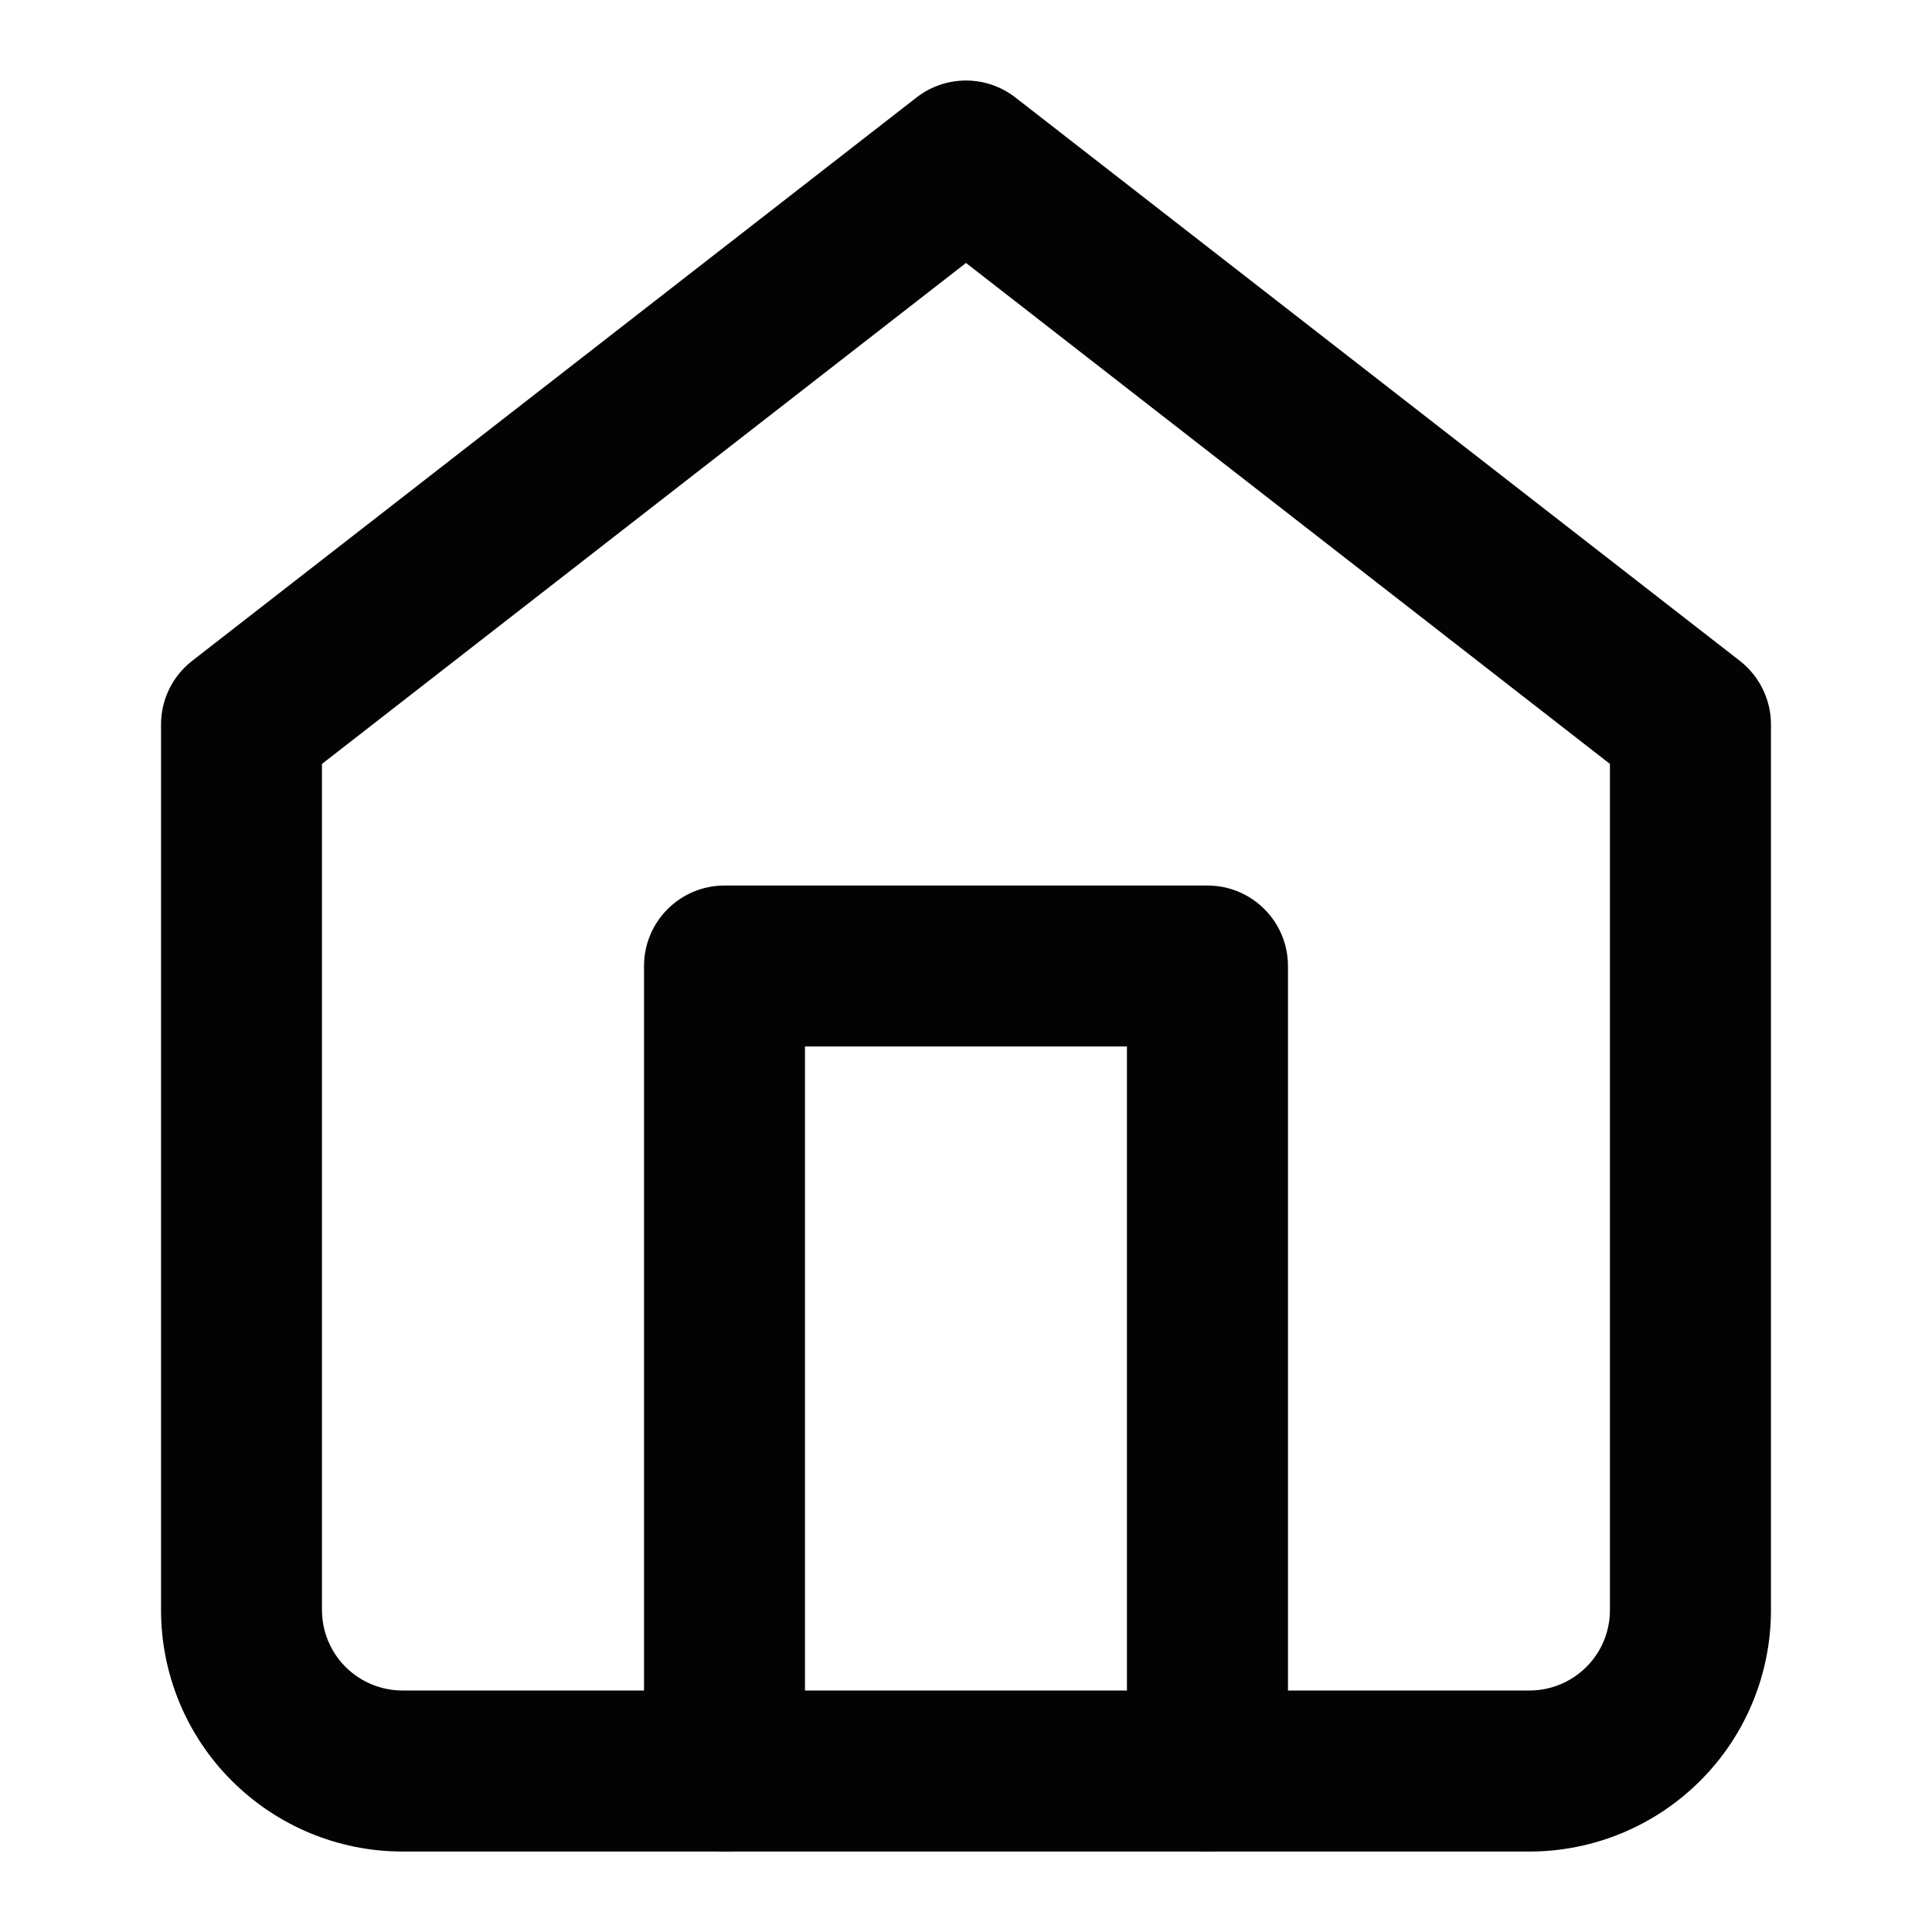
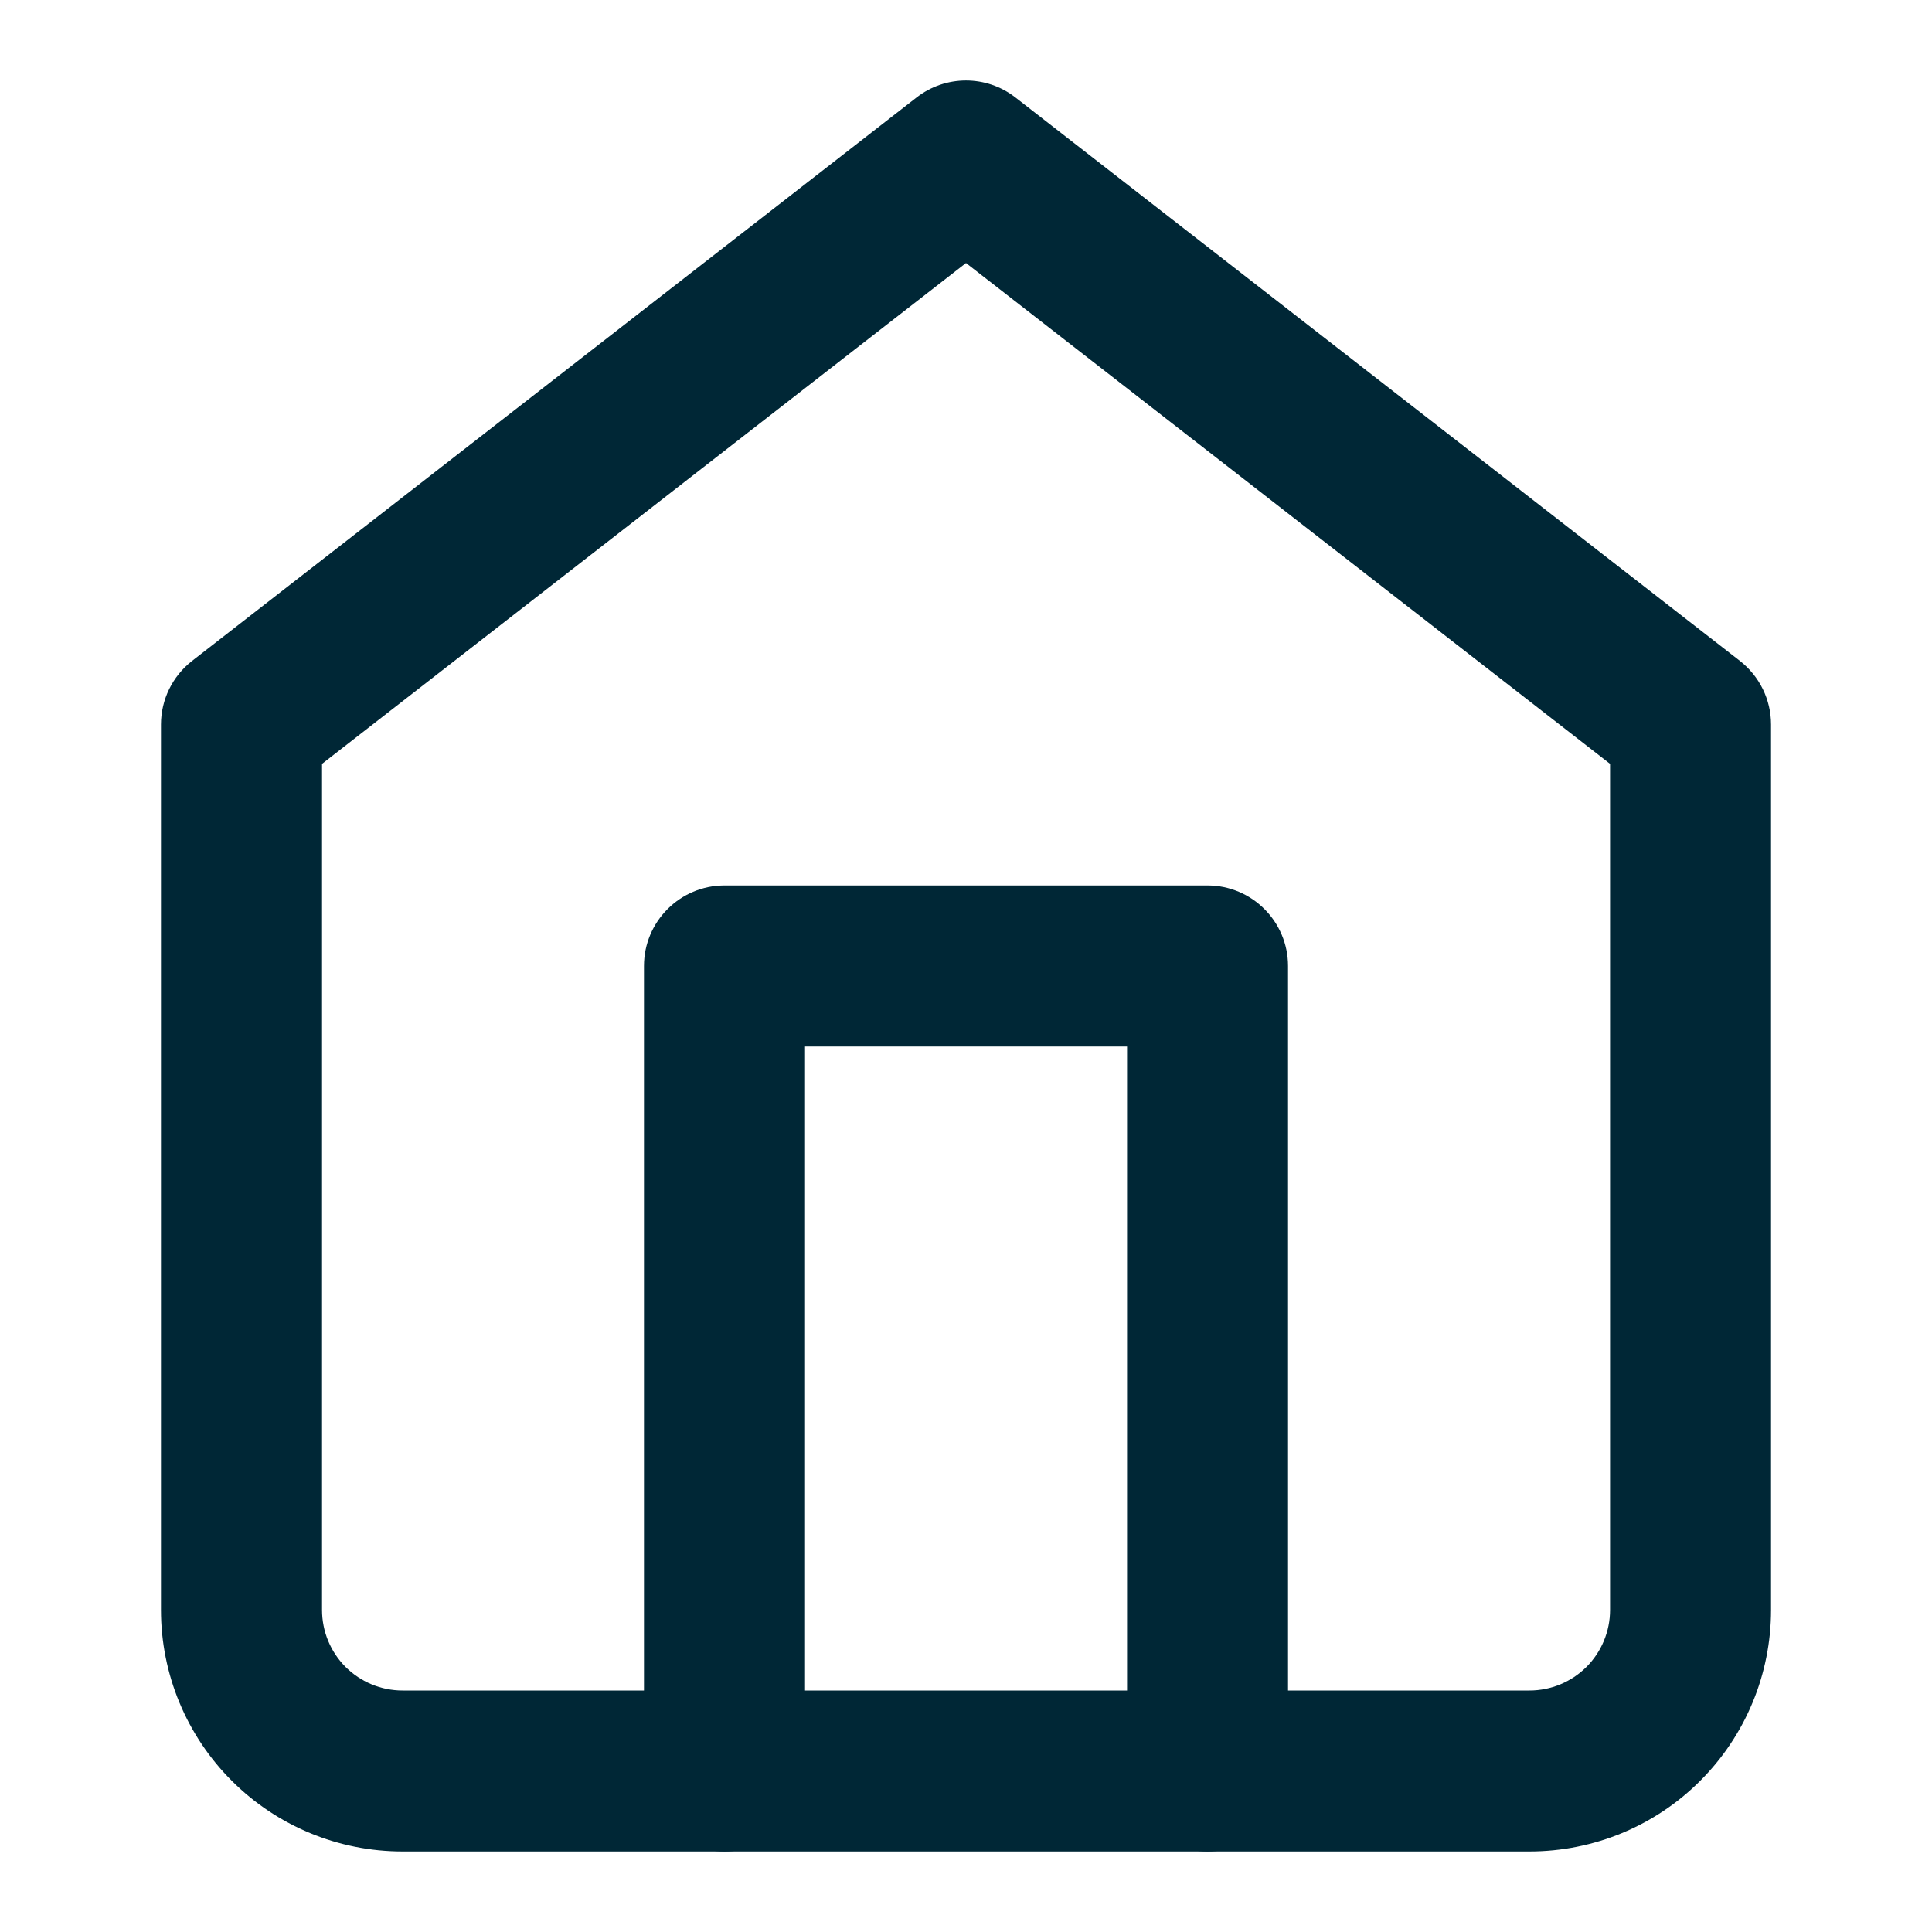
- <svg xmlns="http://www.w3.org/2000/svg" width="20" height="20" viewBox="0 0 20 20" fill="none">
-   <path fill-rule="evenodd" clip-rule="evenodd" d="M9.488 1.009C9.789 0.775 10.21 0.775 10.511 1.009L18.012 6.842C18.214 7 18.333 7.243 18.333 7.5V16.667C18.333 17.33 18.07 17.966 17.601 18.434C17.132 18.903 16.496 19.167 15.833 19.167H4.167C3.503 19.167 2.868 18.903 2.399 18.434C1.93 17.966 1.667 17.33 1.667 16.667V7.5C1.667 7.243 1.785 7 1.988 6.842L9.488 1.009ZM3.333 7.908V16.667C3.333 16.888 3.421 17.1 3.577 17.256C3.734 17.412 3.945 17.5 4.167 17.5H15.833C16.054 17.5 16.266 17.412 16.422 17.256C16.579 17.1 16.666 16.888 16.666 16.667V7.908L10 2.722L3.333 7.908Z" fill="#030303" />
-   <path fill-rule="evenodd" clip-rule="evenodd" d="M6.667 10C6.667 9.54 7.04 9.167 7.5 9.167H12.5C12.96 9.167 13.333 9.54 13.333 10V18.333C13.333 18.794 12.96 19.167 12.5 19.167C12.04 19.167 11.666 18.794 11.666 18.333V10.833H8.333V18.333C8.333 18.794 7.96 19.167 7.5 19.167C7.04 19.167 6.667 18.794 6.667 18.333V10Z" fill="#030303" />
+ <svg xmlns="http://www.w3.org/2000/svg" width="22" height="22" viewBox="0 0 22 22" fill="none">
+   <path fill-rule="evenodd" clip-rule="evenodd" d="M10.437 1.11C10.768 0.852 11.232 0.852 11.563 1.11L19.813 7.526C20.036 7.7 20.167 7.967 20.167 8.25V18.333C20.167 19.063 19.877 19.762 19.361 20.278C18.846 20.794 18.146 21.083 17.417 21.083H4.583C3.854 21.083 3.155 20.794 2.639 20.278C2.123 19.762 1.833 19.063 1.833 18.333V8.25C1.833 7.967 1.964 7.7 2.187 7.526L10.437 1.11ZM3.667 8.698V18.333C3.667 18.576 3.763 18.81 3.935 18.982C4.107 19.153 4.34 19.25 4.583 19.25H17.417C17.66 19.25 17.893 19.153 18.065 18.982C18.237 18.81 18.334 18.576 18.334 18.333V8.698L11 2.995L3.667 8.698Z" fill="#002736" />
+   <path fill-rule="evenodd" clip-rule="evenodd" d="M7.333 11C7.333 10.494 7.744 10.083 8.25 10.083H13.75C14.256 10.083 14.667 10.494 14.667 11V20.167C14.667 20.673 14.256 21.083 13.75 21.083C13.244 21.083 12.834 20.673 12.834 20.167V11.917H9.167V20.167C9.167 20.673 8.756 21.083 8.25 21.083C7.744 21.083 7.333 20.673 7.333 20.167V11Z" fill="#002736" />
</svg>
